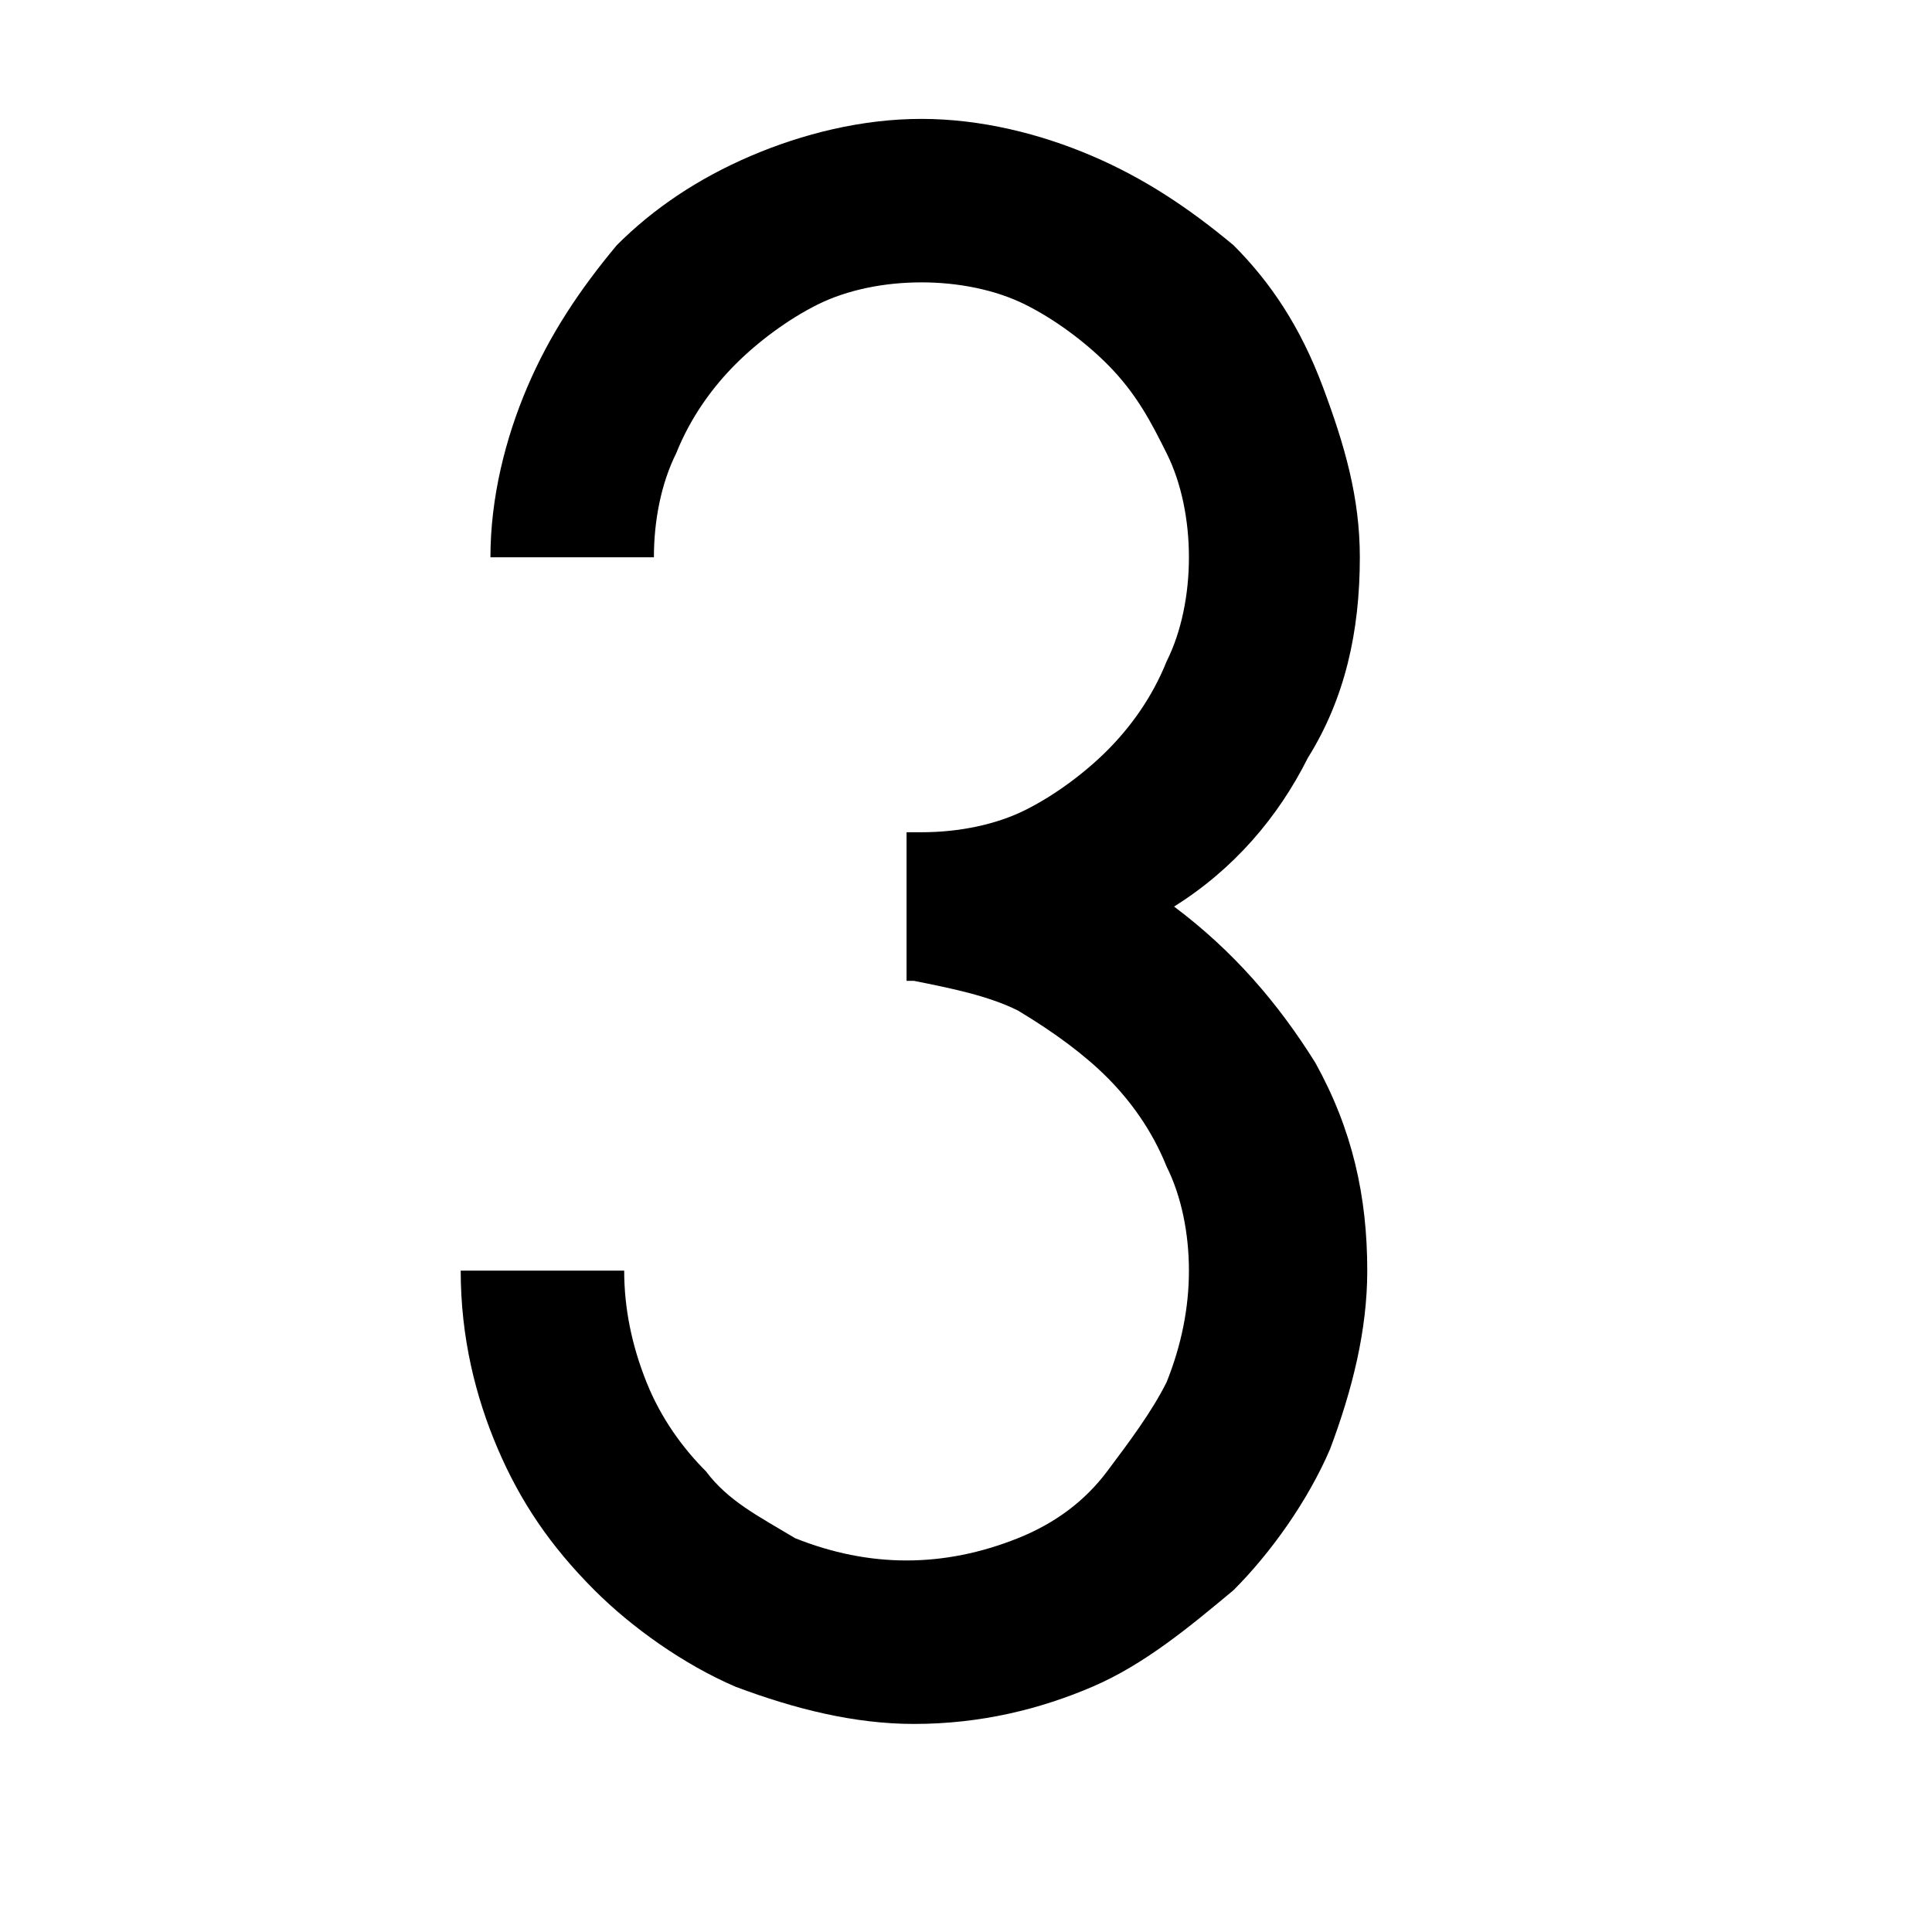
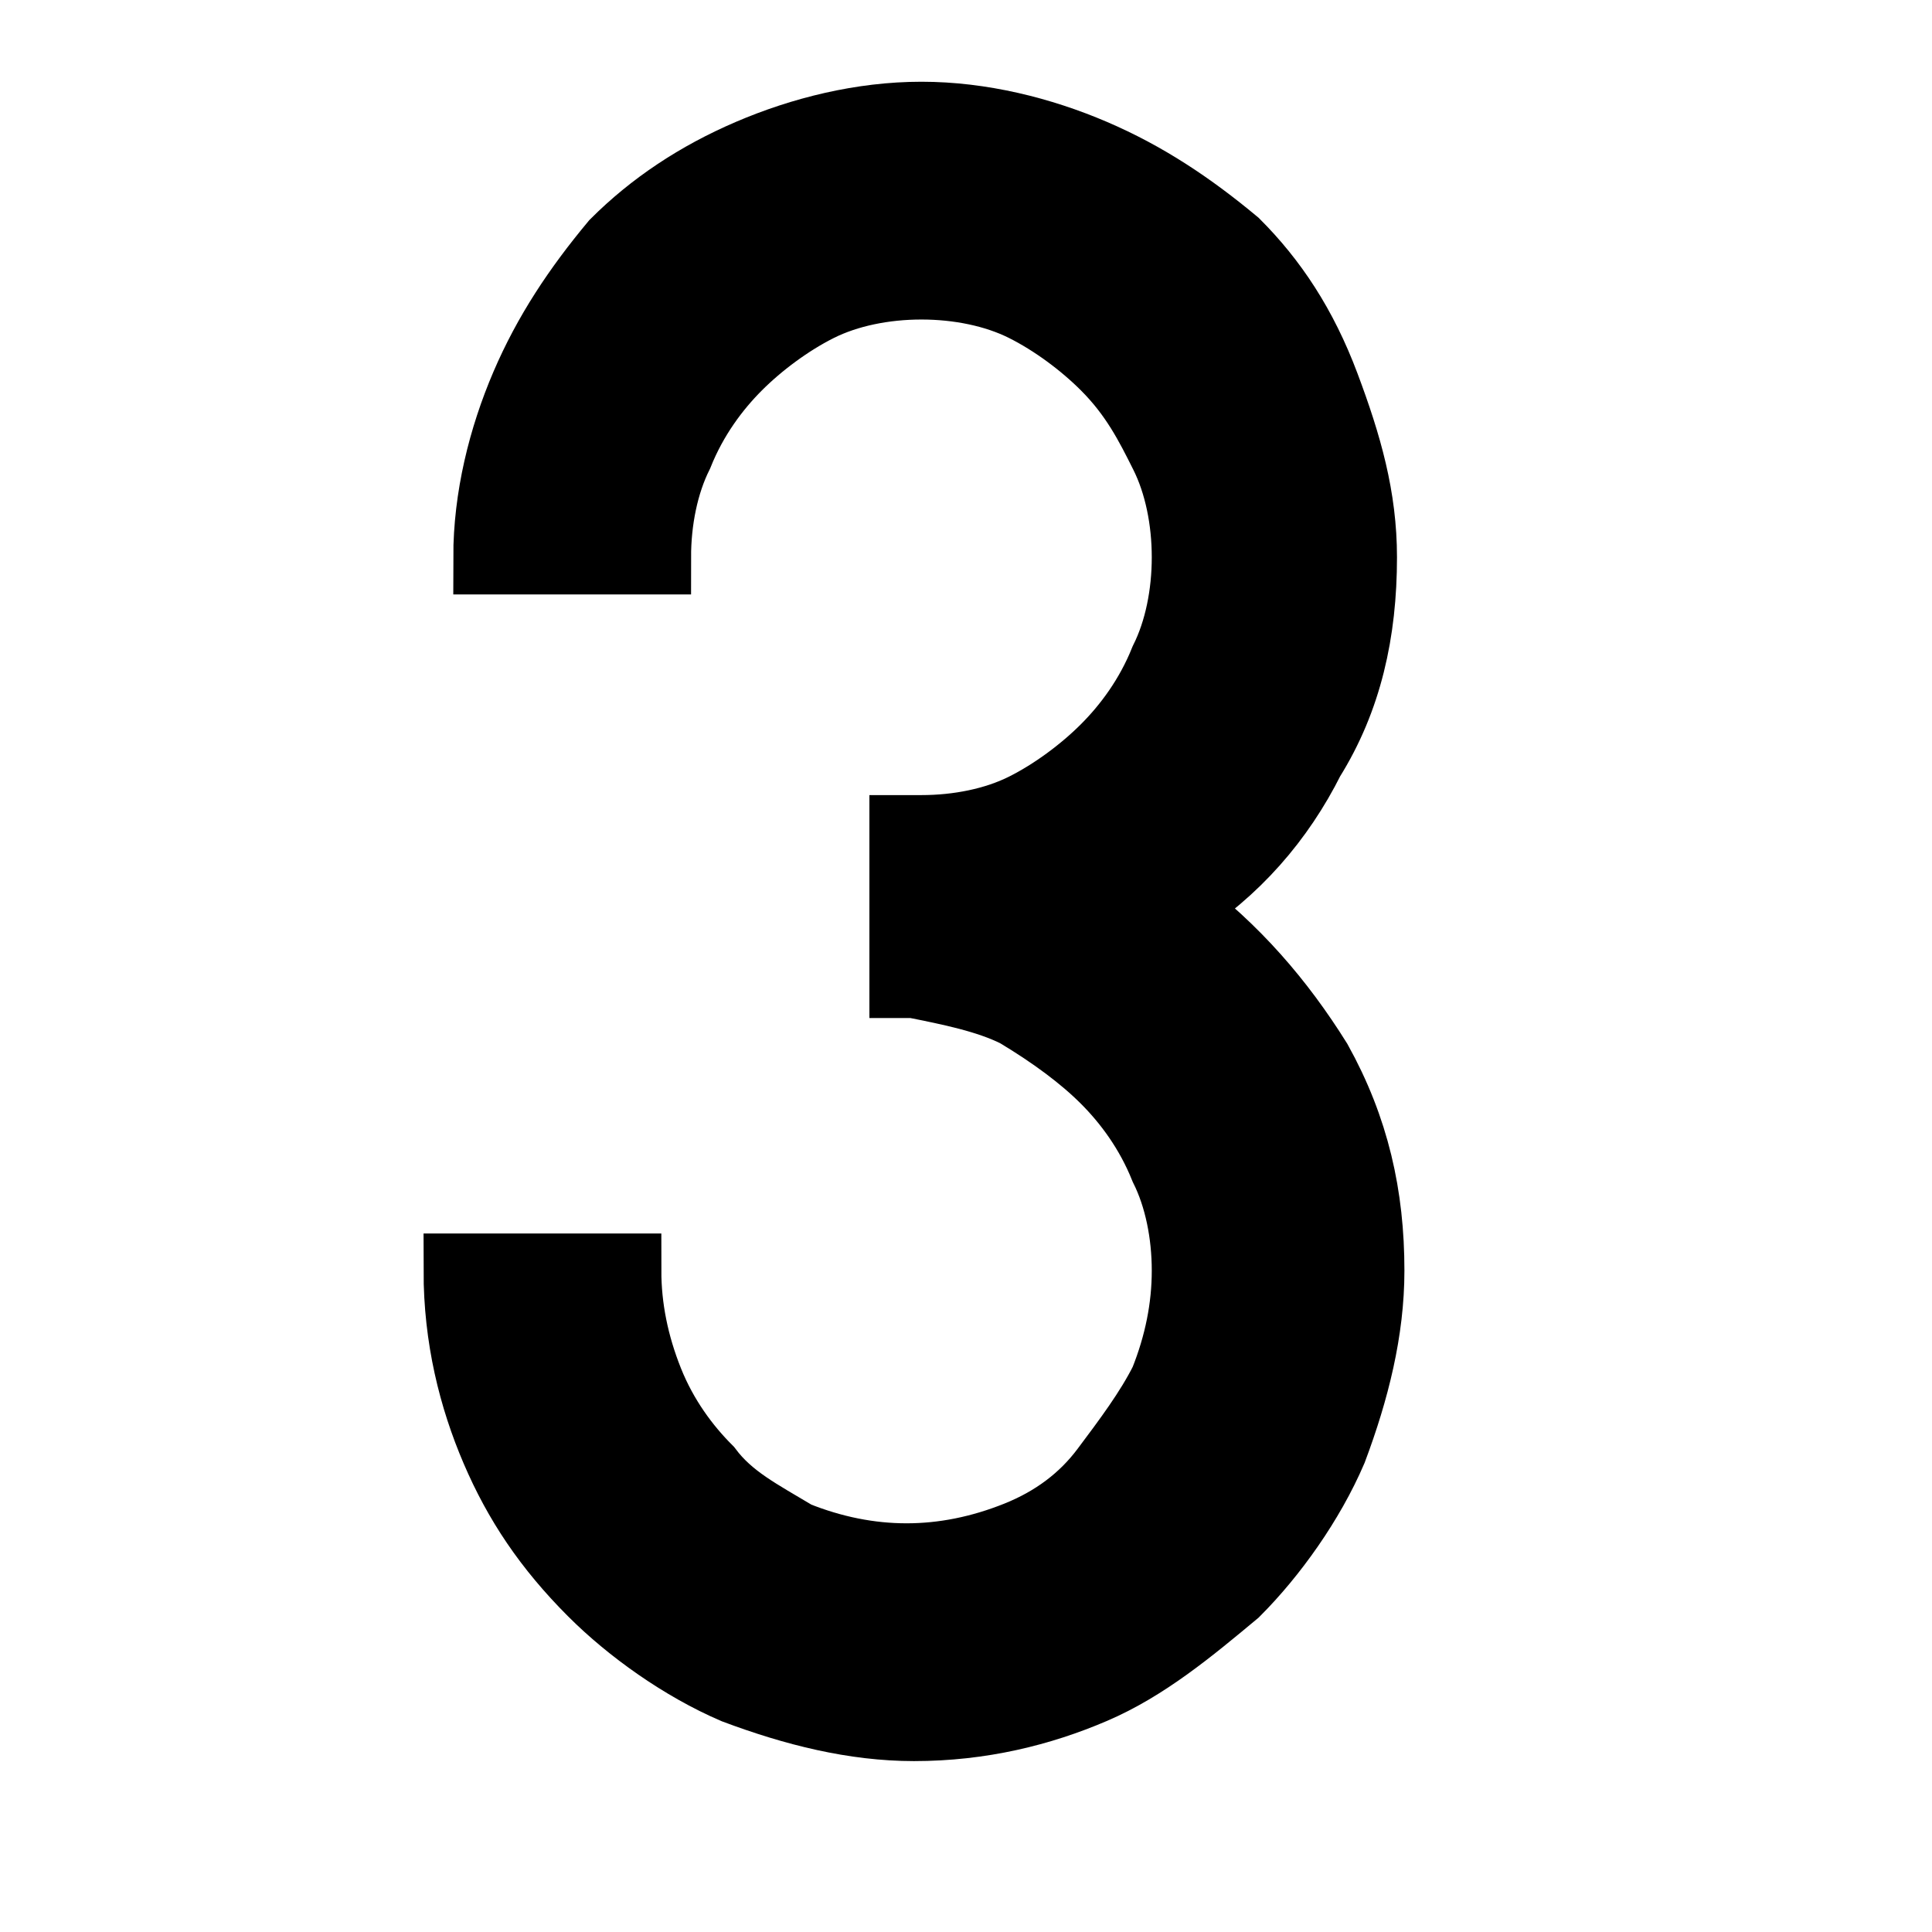
<svg xmlns="http://www.w3.org/2000/svg" version="1.1" id="Layer_1" x="0px" y="0px" viewBox="12 12 26 26" style="enable-background:new 0 0 50 50;" xml:space="preserve">
+   <style type="text/css">
+ 	.st1{fill:currentColor;stroke:#000000;stroke-width:1;stroke-miterlimit:10;}
+ </style>
  <g>
-     <path d="M24.4,23.2c0.5,0,1-0.1,1.4-0.3c0.4-0.2,0.8-0.5,1.1-0.8c0.3-0.3,0.6-0.7,0.8-1.2c0.2-0.4,0.3-0.9,0.3-1.4   c0-0.5-0.1-1-0.3-1.4s-0.4-0.8-0.8-1.2c-0.3-0.3-0.7-0.6-1.1-0.8c-0.4-0.2-0.9-0.3-1.4-0.3c-0.5,0-1,0.1-1.4,0.3   c-0.4,0.2-0.8,0.5-1.1,0.8c-0.3,0.3-0.6,0.7-0.8,1.2c-0.2,0.4-0.3,0.9-0.3,1.4h-2.2c0-0.8,0.2-1.6,0.5-2.3s0.7-1.3,1.2-1.9   c0.5-0.5,1.1-0.9,1.8-1.2s1.5-0.5,2.3-0.5c0.8,0,1.6,0.2,2.3,0.5c0.7,0.3,1.3,0.7,1.9,1.2c0.5,0.5,0.9,1.1,1.2,1.9s0.5,1.5,0.5,2.3   c0,1-0.2,1.9-0.7,2.7c-0.4,0.8-1,1.5-1.8,2c0.8,0.6,1.4,1.3,1.9,2.1c0.5,0.9,0.7,1.8,0.7,2.8c0,0.8-0.2,1.6-0.5,2.4   c-0.3,0.7-0.8,1.4-1.3,1.9c-0.6,0.5-1.2,1-1.9,1.3c-0.7,0.3-1.5,0.5-2.4,0.5c-0.8,0-1.6-0.2-2.4-0.5c-0.7-0.3-1.4-0.8-1.9-1.3   c-0.6-0.6-1-1.2-1.3-1.9c-0.3-0.7-0.5-1.5-0.5-2.4h2.2c0,0.5,0.1,1,0.3,1.5c0.2,0.5,0.5,0.9,0.8,1.2c0.3,0.4,0.7,0.6,1.2,0.9   c0.5,0.2,1,0.3,1.5,0.3s1-0.1,1.5-0.3c0.5-0.2,0.9-0.5,1.2-0.9c0.3-0.4,0.6-0.8,0.8-1.2c0.2-0.5,0.3-1,0.3-1.5c0-0.5-0.1-1-0.3-1.4   c-0.2-0.5-0.5-0.9-0.8-1.2c-0.3-0.3-0.7-0.6-1.2-0.9c-0.4-0.2-0.9-0.3-1.4-0.4h-0.1V23.2z" />
+     <path class="st1" d="M24.4,23.2c0.5,0,1-0.1,1.4-0.3c0.4-0.2,0.8-0.5,1.1-0.8c0.3-0.3,0.6-0.7,0.8-1.2c0.2-0.4,0.3-0.9,0.3-1.4   c0-0.5-0.1-1-0.3-1.4s-0.4-0.8-0.8-1.2c-0.3-0.3-0.7-0.6-1.1-0.8c-0.4-0.2-0.9-0.3-1.4-0.3c-0.5,0-1,0.1-1.4,0.3   c-0.4,0.2-0.8,0.5-1.1,0.8c-0.3,0.3-0.6,0.7-0.8,1.2c-0.2,0.4-0.3,0.9-0.3,1.4h-2.2c0-0.8,0.2-1.6,0.5-2.3s0.7-1.3,1.2-1.9   c0.5-0.5,1.1-0.9,1.8-1.2s1.5-0.5,2.3-0.5c0.8,0,1.6,0.2,2.3,0.5c0.7,0.3,1.3,0.7,1.9,1.2c0.5,0.5,0.9,1.1,1.2,1.9s0.5,1.5,0.5,2.3   c0,1-0.2,1.9-0.7,2.7c-0.4,0.8-1,1.5-1.8,2c0.8,0.6,1.4,1.3,1.9,2.1c0.5,0.9,0.7,1.8,0.7,2.8c0,0.8-0.2,1.6-0.5,2.4   c-0.3,0.7-0.8,1.4-1.3,1.9c-0.6,0.5-1.2,1-1.9,1.3c-0.7,0.3-1.5,0.5-2.4,0.5c-0.8,0-1.6-0.2-2.4-0.5c-0.7-0.3-1.4-0.8-1.9-1.3   c-0.6-0.6-1-1.2-1.3-1.9c-0.3-0.7-0.5-1.5-0.5-2.4h2.2c0,0.5,0.1,1,0.3,1.5c0.2,0.5,0.5,0.9,0.8,1.2c0.3,0.4,0.7,0.6,1.2,0.9   c0.5,0.2,1,0.3,1.5,0.3s1-0.1,1.5-0.3c0.5-0.2,0.9-0.5,1.2-0.9c0.3-0.4,0.6-0.8,0.8-1.2c0.2-0.5,0.3-1,0.3-1.5c0-0.5-0.1-1-0.3-1.4   c-0.2-0.5-0.5-0.9-0.8-1.2c-0.3-0.3-0.7-0.6-1.2-0.9c-0.4-0.2-0.9-0.3-1.4-0.4h-0.1V23.2z" />
  </g>
</svg>
